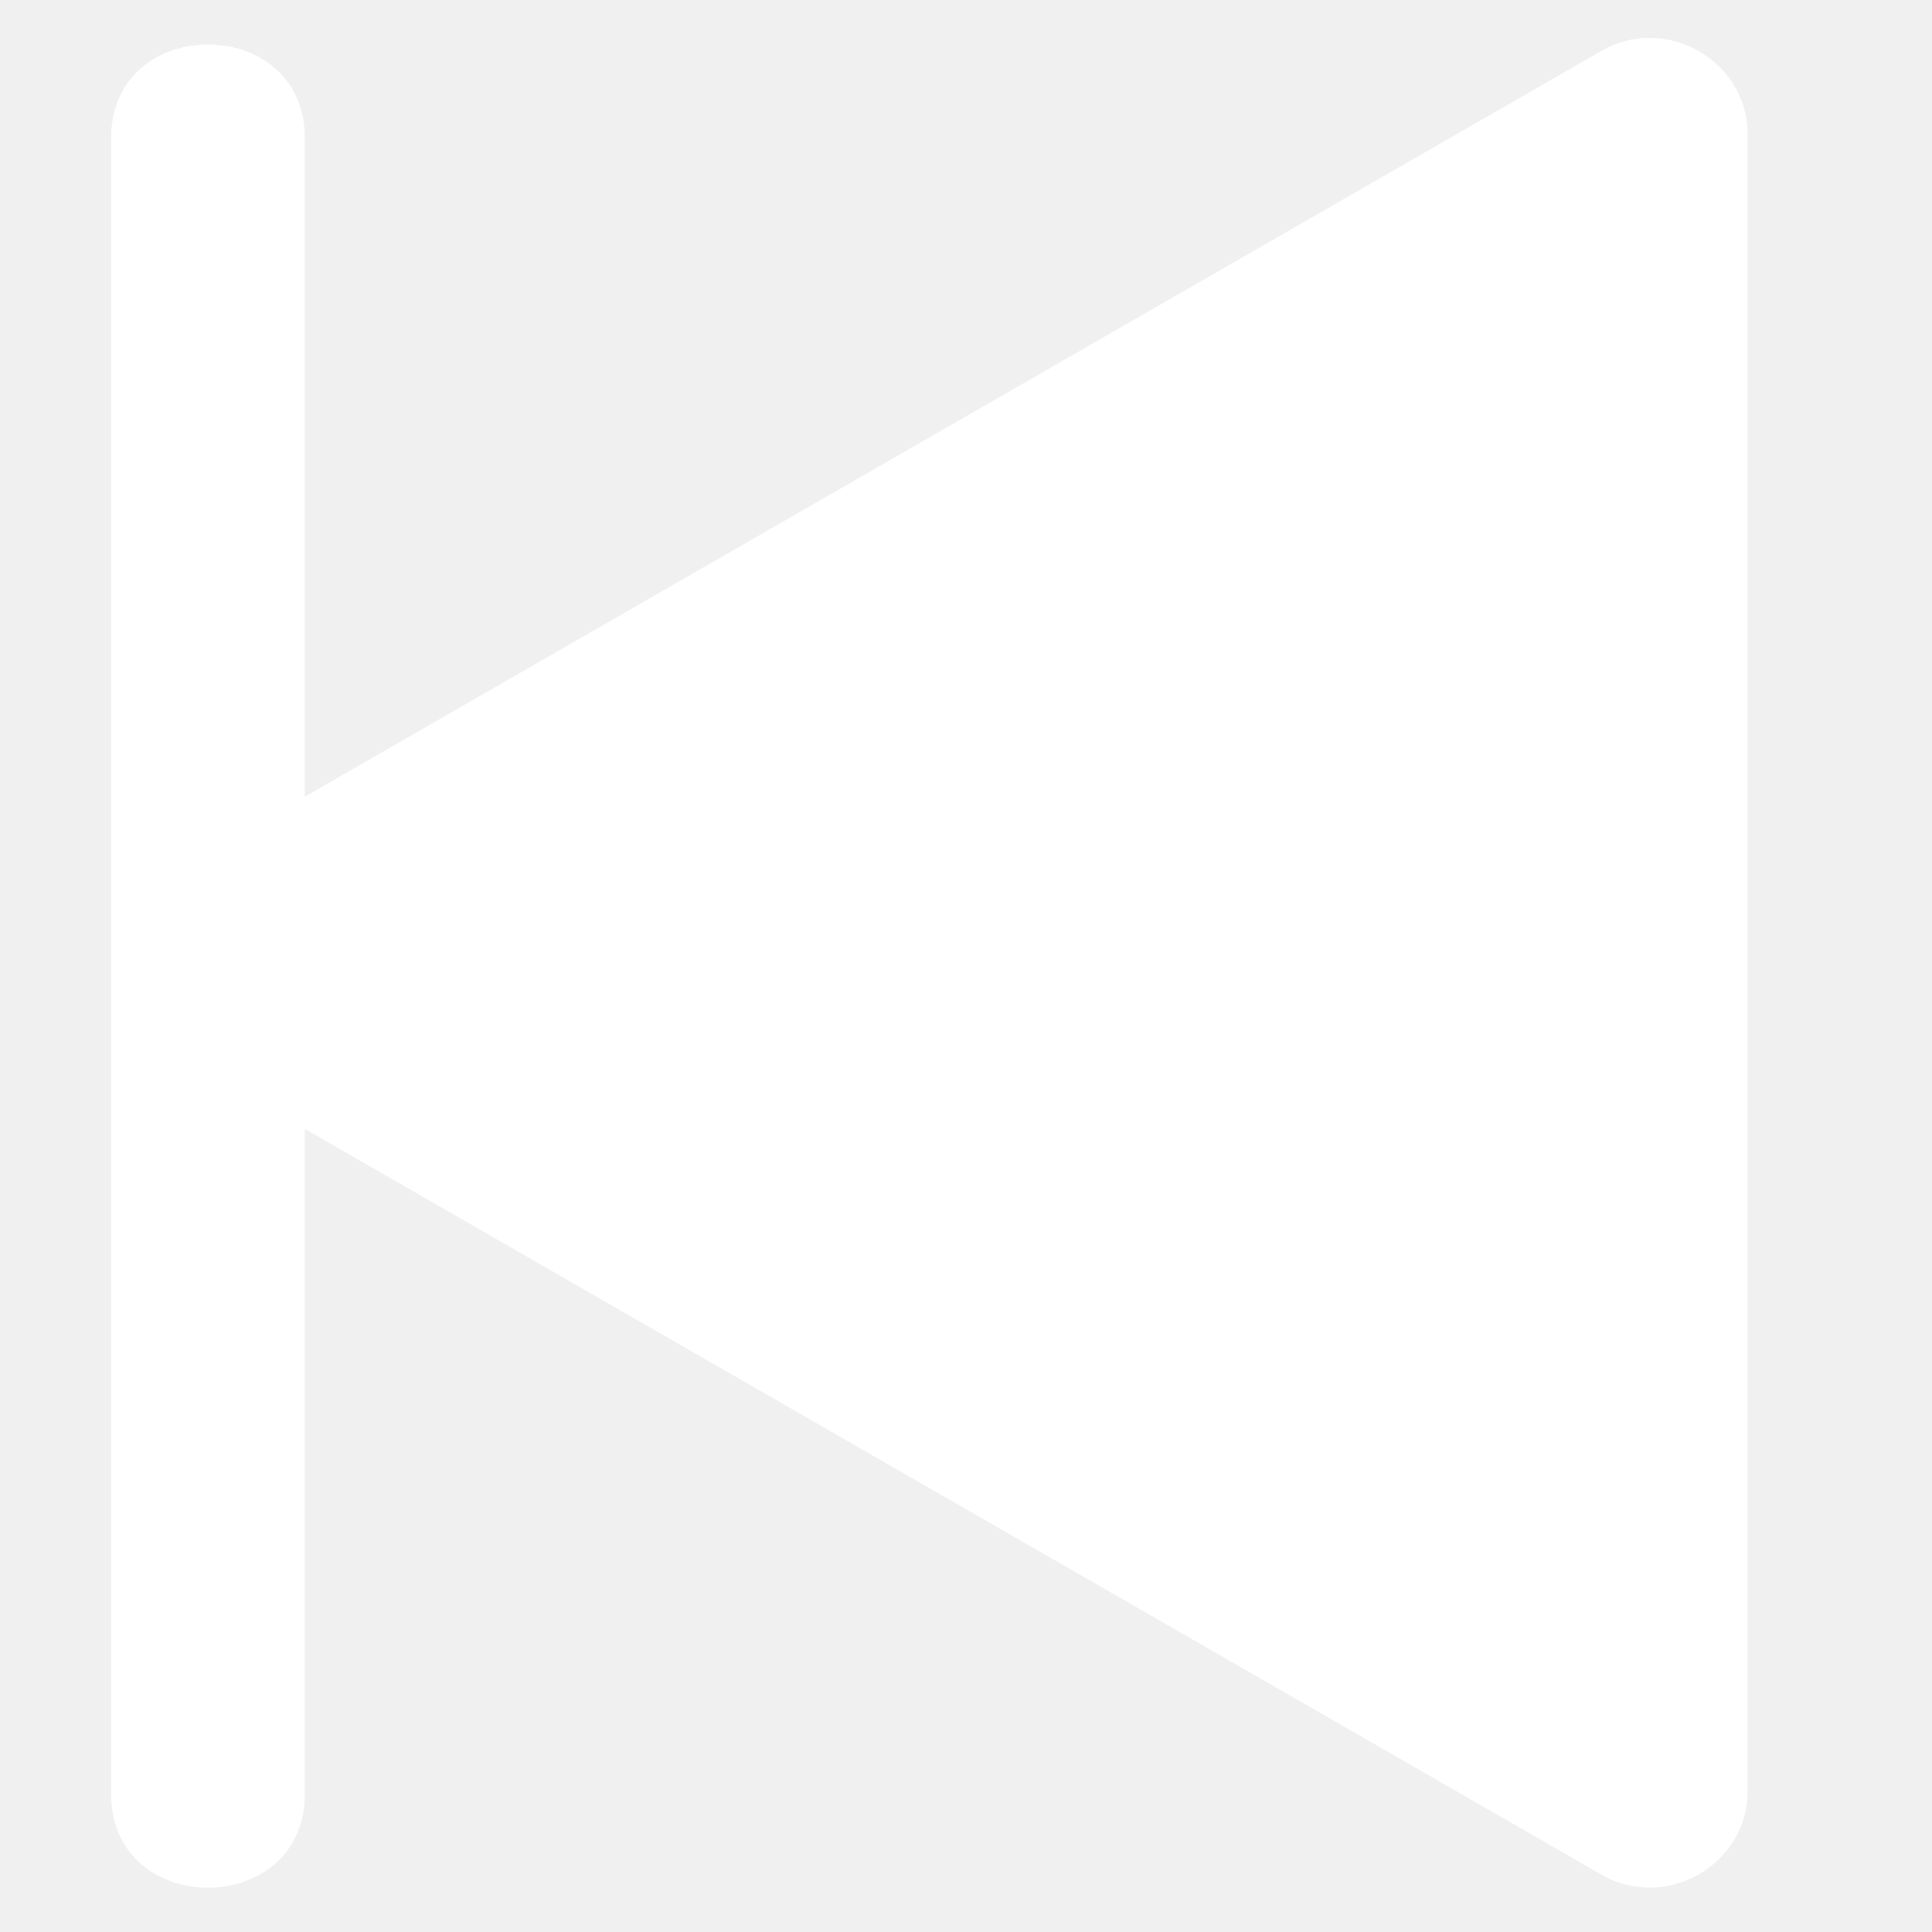
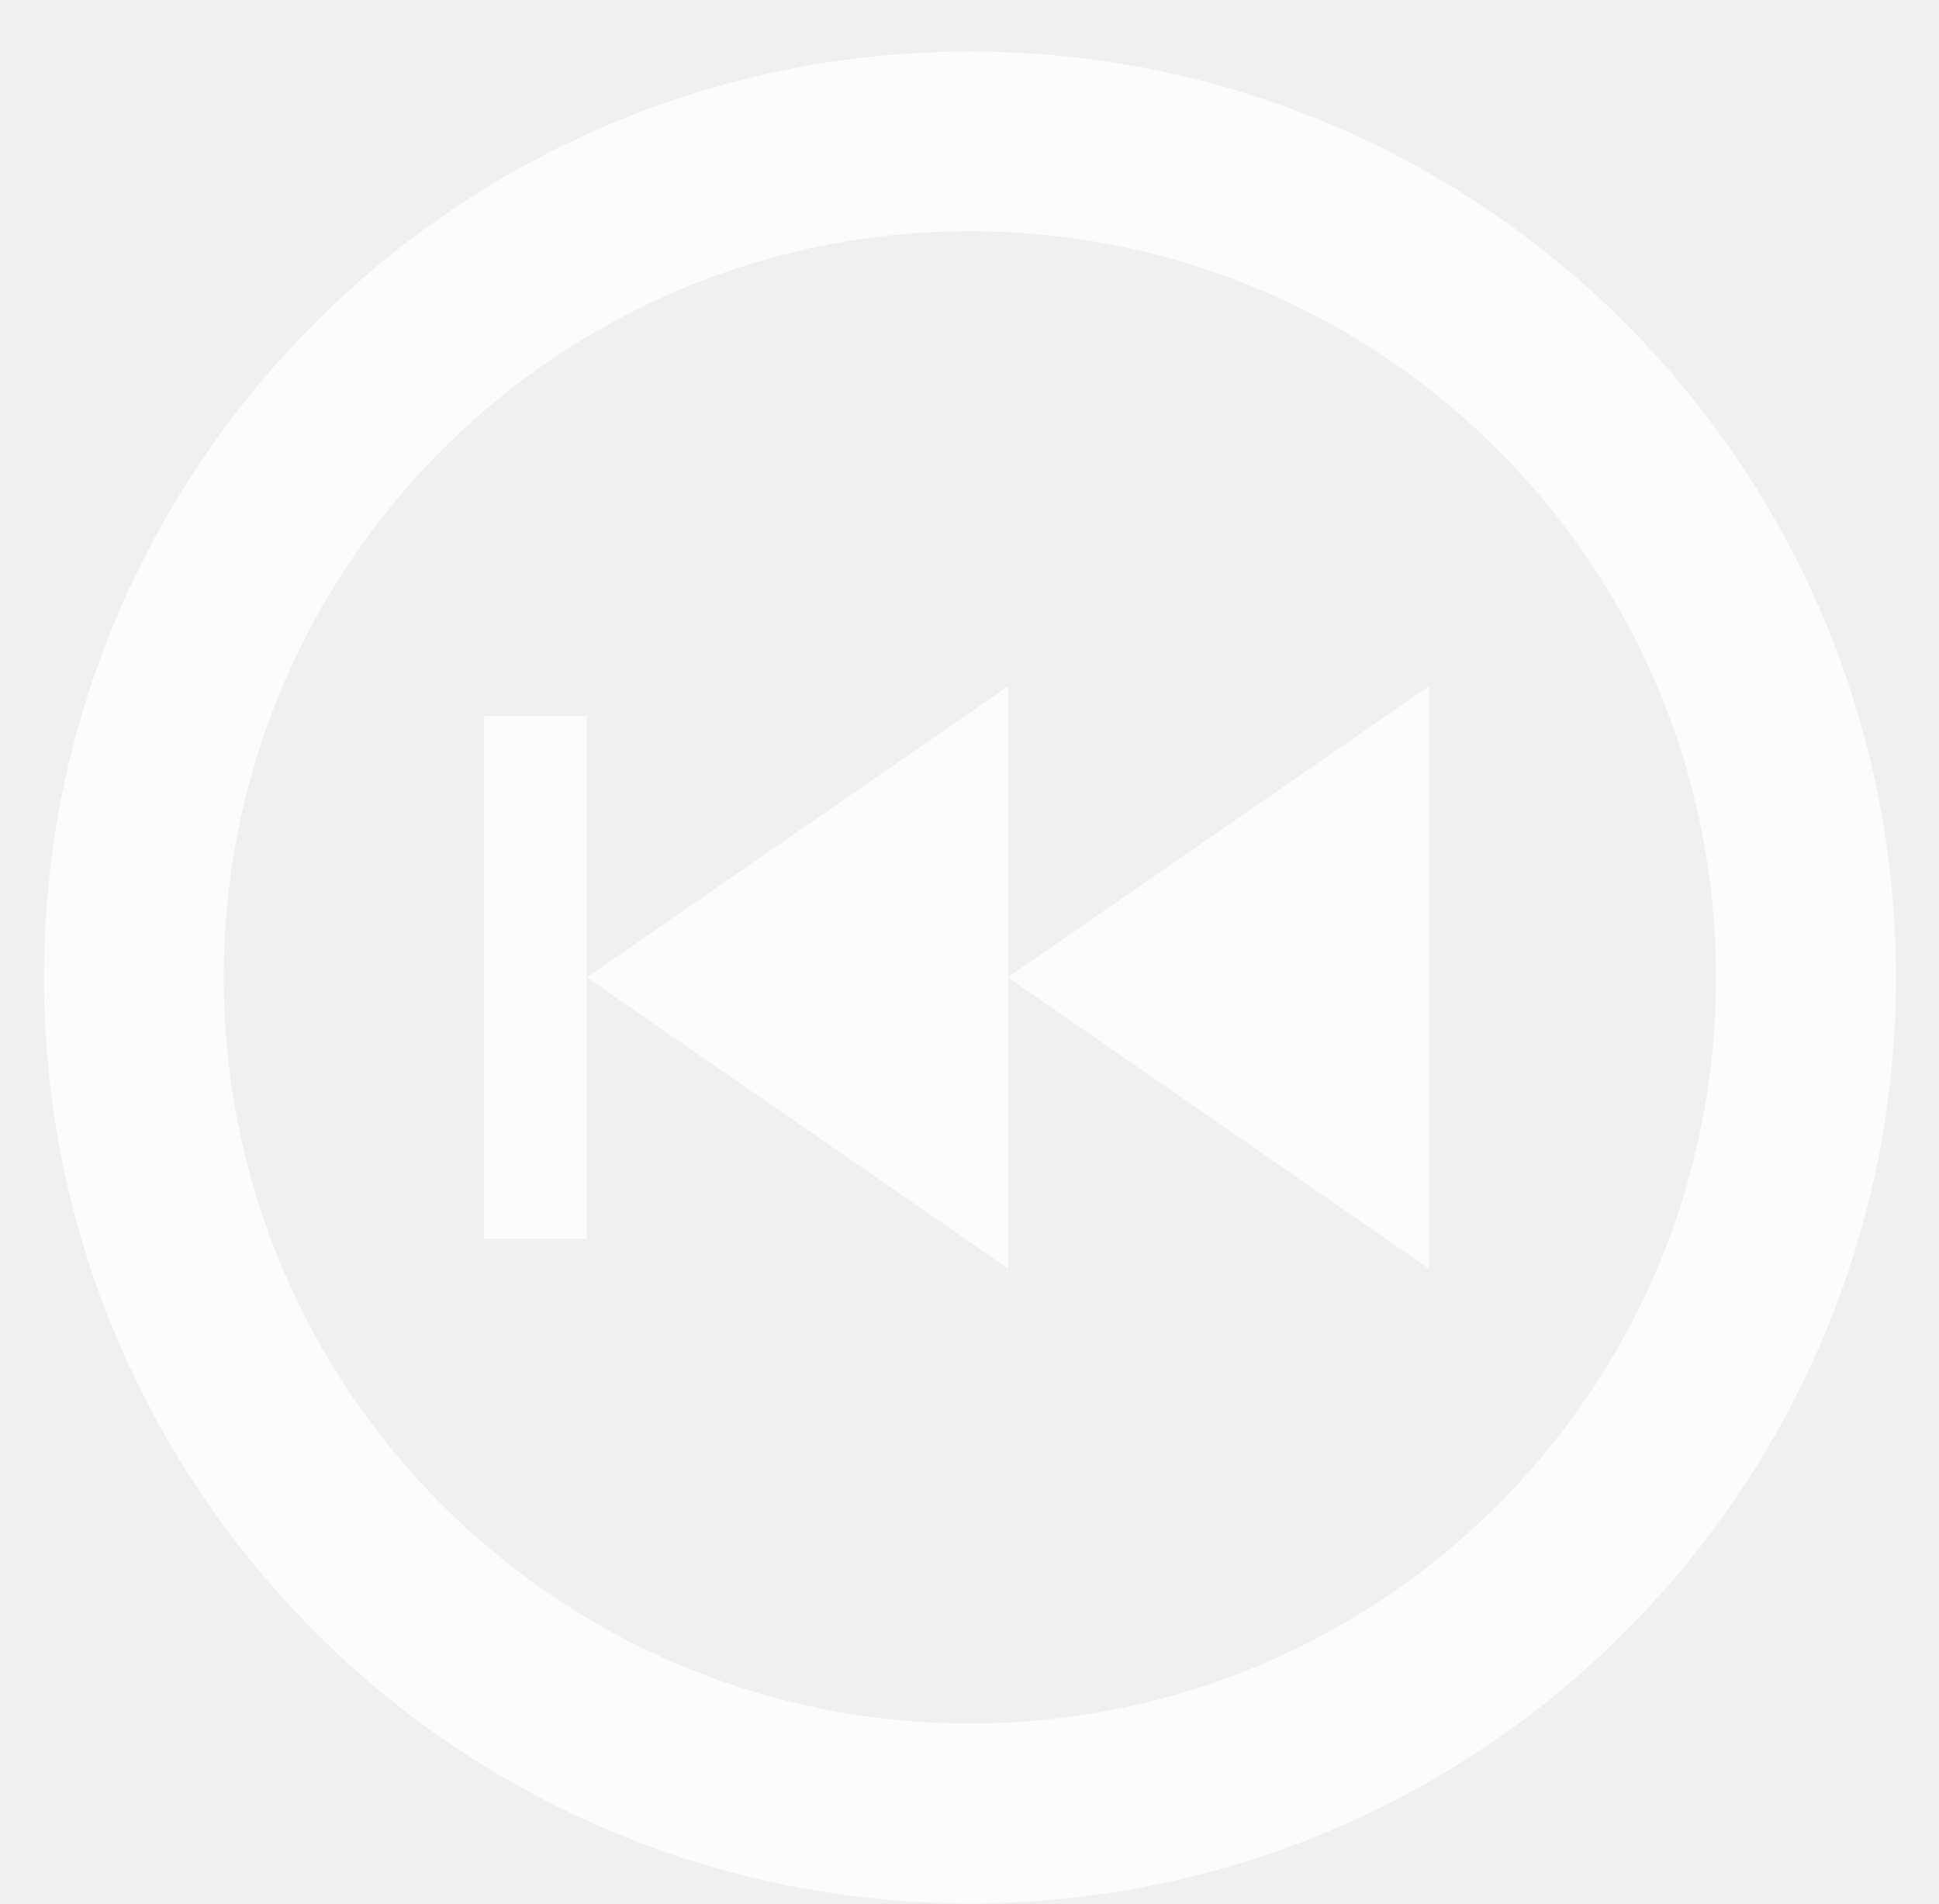
- <svg xmlns="http://www.w3.org/2000/svg" version="1.1" id="Layer_1" x="0px" y="0px" width="35px" height="35px" viewBox="0 0 35 35" style="enable-background:new 0 0 35 35;" xml:space="preserve">
-   <g>
-     <g>
-       <polygon style="fill:#FFFFFF;" points="3.809,17.442 16.904,9.938 30,2.434 30,17.442 30,32.451 16.904,24.946   " />
-       <g>
-         <path style="fill:#FFFFFF;" d="M4.694,18.957c8.699-5.003,17.399-10.006,26.098-15.009c-0.88-0.505-1.76-1.01-2.64-1.515     c0,10.006,0,20.012,0,30.018c0.88-0.505,1.76-1.01,2.64-1.515c-8.699-5.003-17.398-10.006-26.098-15.009     c-1.965-1.13-3.731,1.902-1.771,3.029c8.699,5.003,17.398,10.006,26.097,15.009c1.151,0.662,2.64-0.178,2.64-1.515     c0-10.006,0-20.012,0-30.018c0-1.337-1.488-2.177-2.64-1.515C20.321,5.921,11.622,10.924,2.923,15.928     C0.963,17.055,2.729,20.087,4.694,18.957z" />
-       </g>
-     </g>
-     <g>
-       <g>
-         <path style="fill:#FFFFFF;" d="M2.013,2.503c0,9.999,0,19.998,0,29.997c0,2.263,3.509,2.263,3.509,0c0-9.999,0-19.998,0-29.997     C5.522,0.24,2.013,0.24,2.013,2.503L2.013,2.503z" />
-       </g>
-     </g>
-   </g>
+ <svg xmlns="http://www.w3.org/2000/svg" version="1.1" id="Layer_1" x="0px" y="0px" width="32.566px" height="31.968px" viewBox="1.208 3.022 32.566 31.968" enable-background="new 1.208 3.022 32.566 31.968" xml:space="preserve">
+   <path id="previous-3-icon" fill="#FCFCFC" d="M9.337,15.049h1.725v4.391l0,0l7.079-4.893v4.886l7.067-4.886v9.782l-7.067-4.886  v4.886l-7.079-4.893v4.393H9.337V15.049z M4.966,19.438c0,6.928,5.606,12.531,12.532,12.531c6.927,0,12.531-5.604,12.531-12.531  c0-6.927-5.604-12.532-12.531-12.532S4.966,12.513,4.966,19.438z M33.051,19.438c0,8.589-6.963,15.553-15.553,15.553  c-8.589,0-15.552-6.963-15.552-15.552S8.909,3.887,17.498,3.887C26.088,3.887,33.051,10.85,33.051,19.438z" />
</svg>
